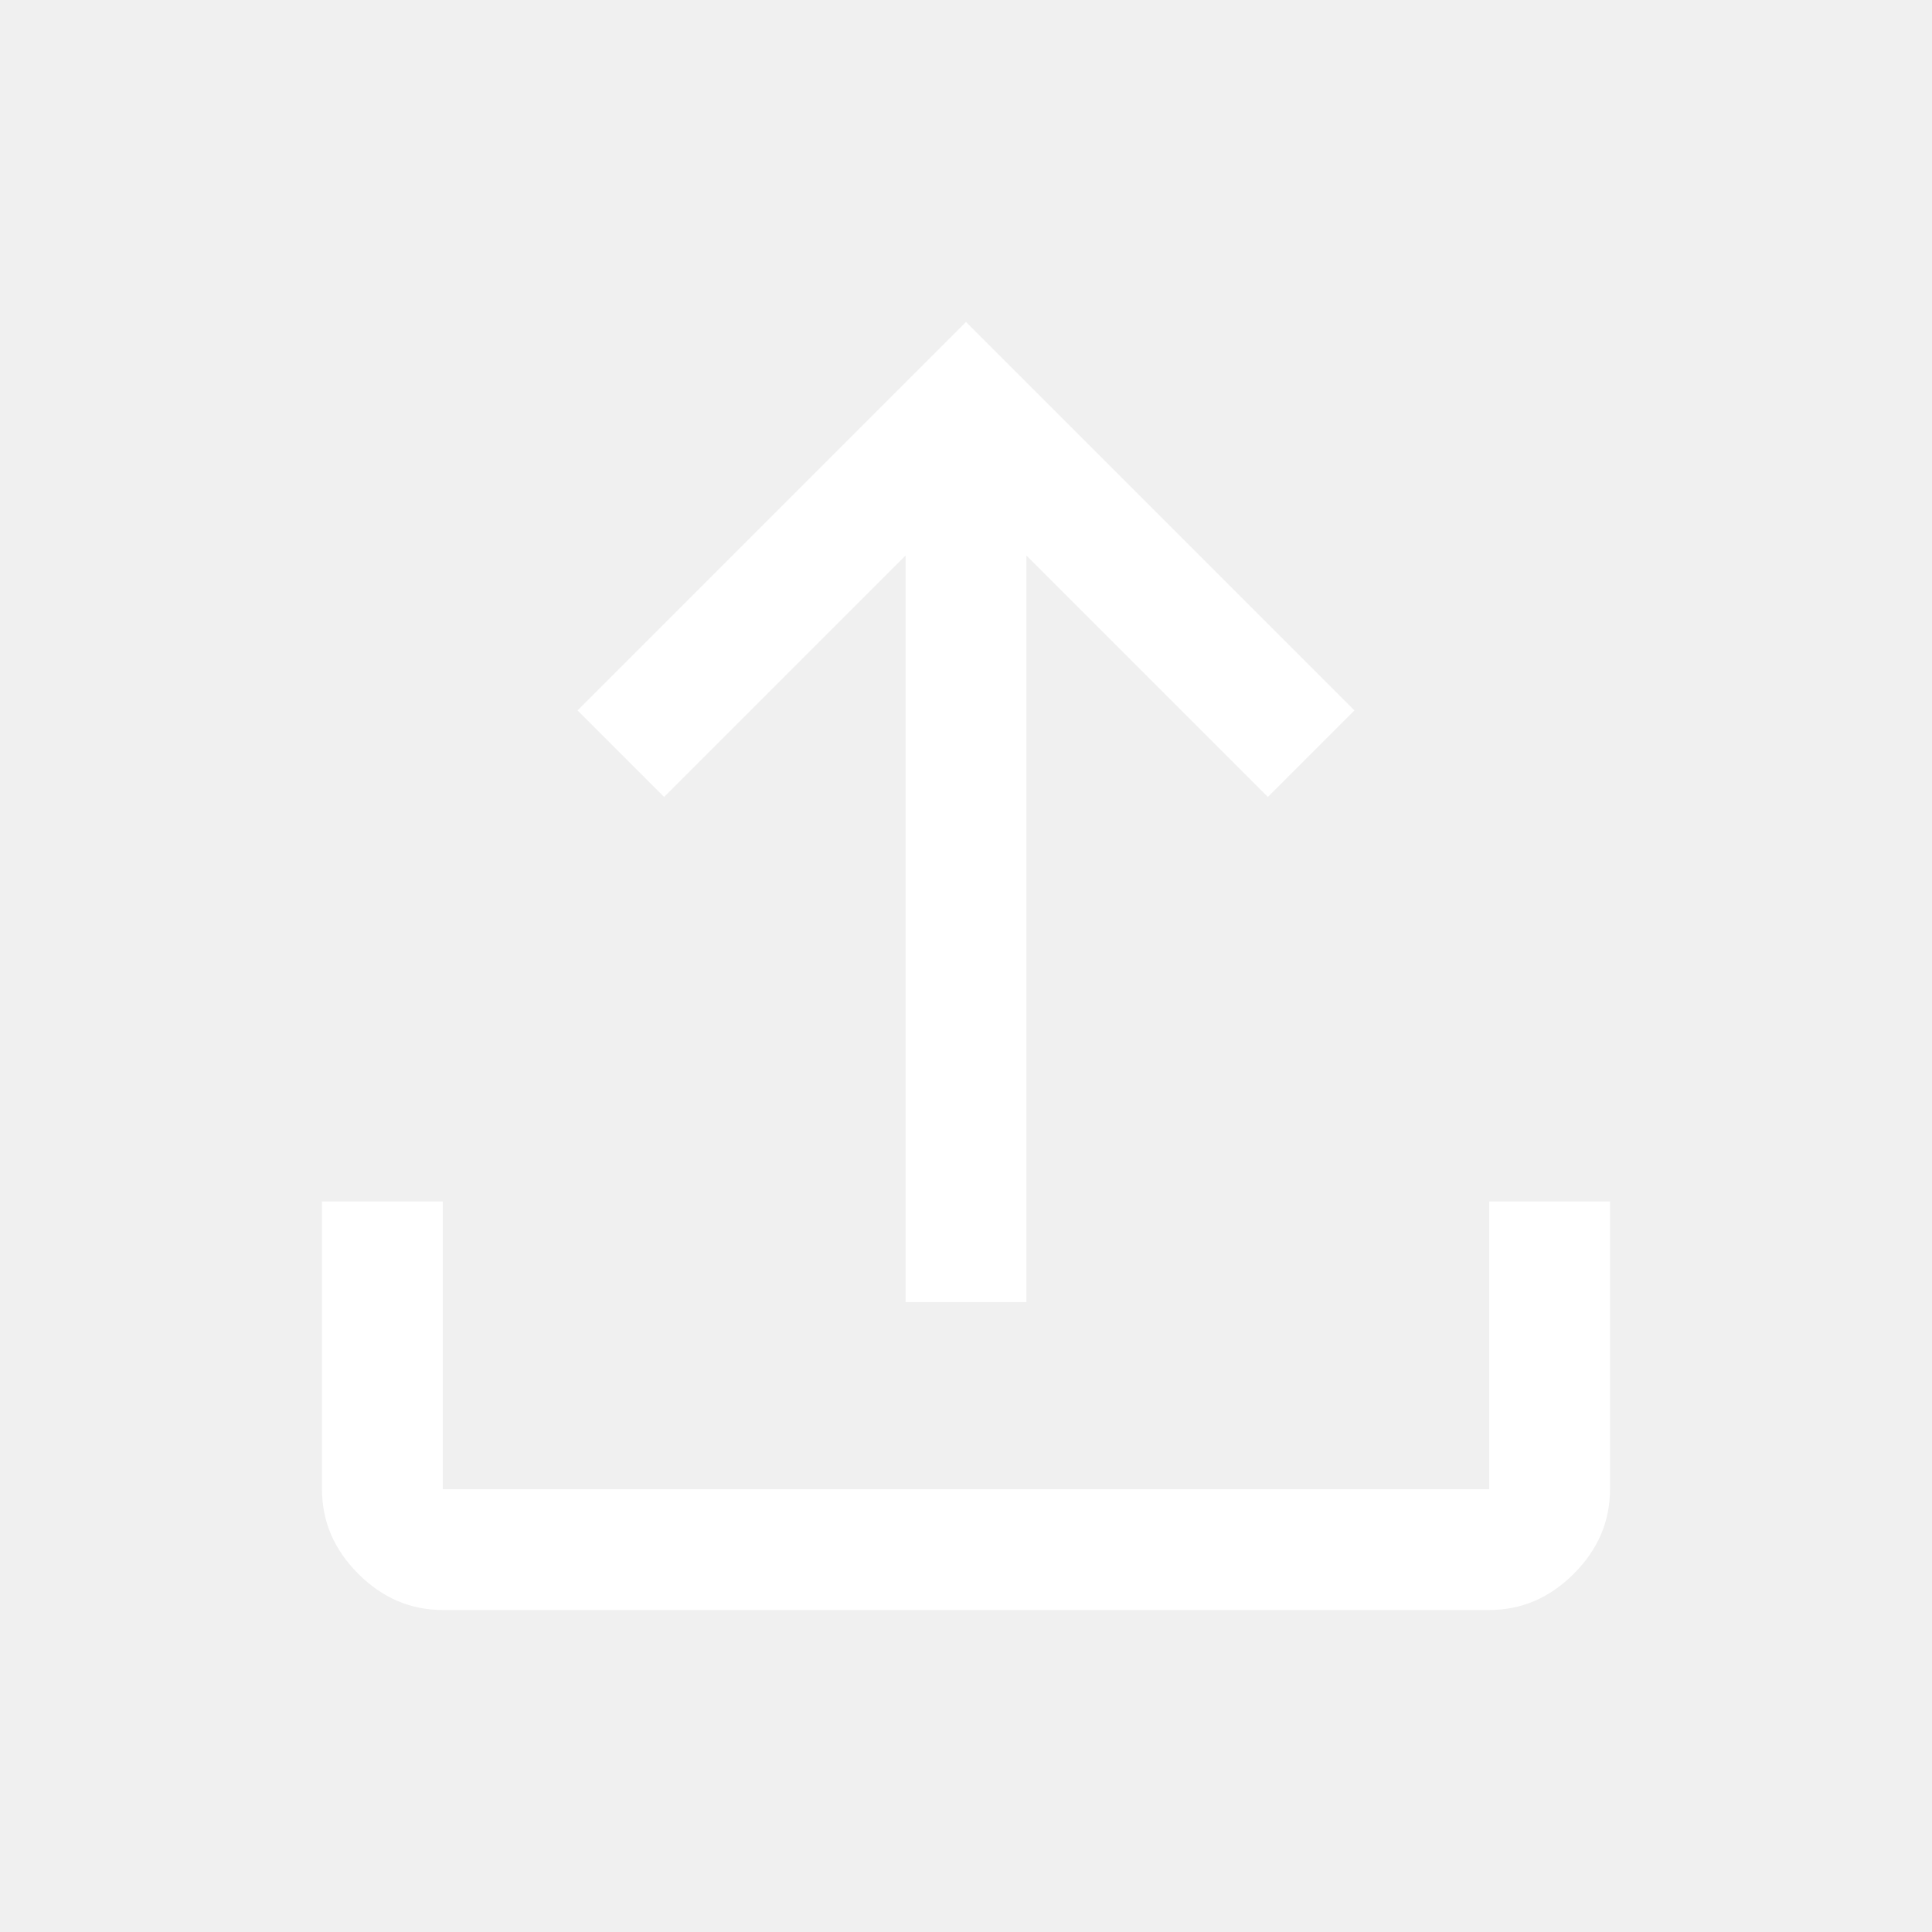
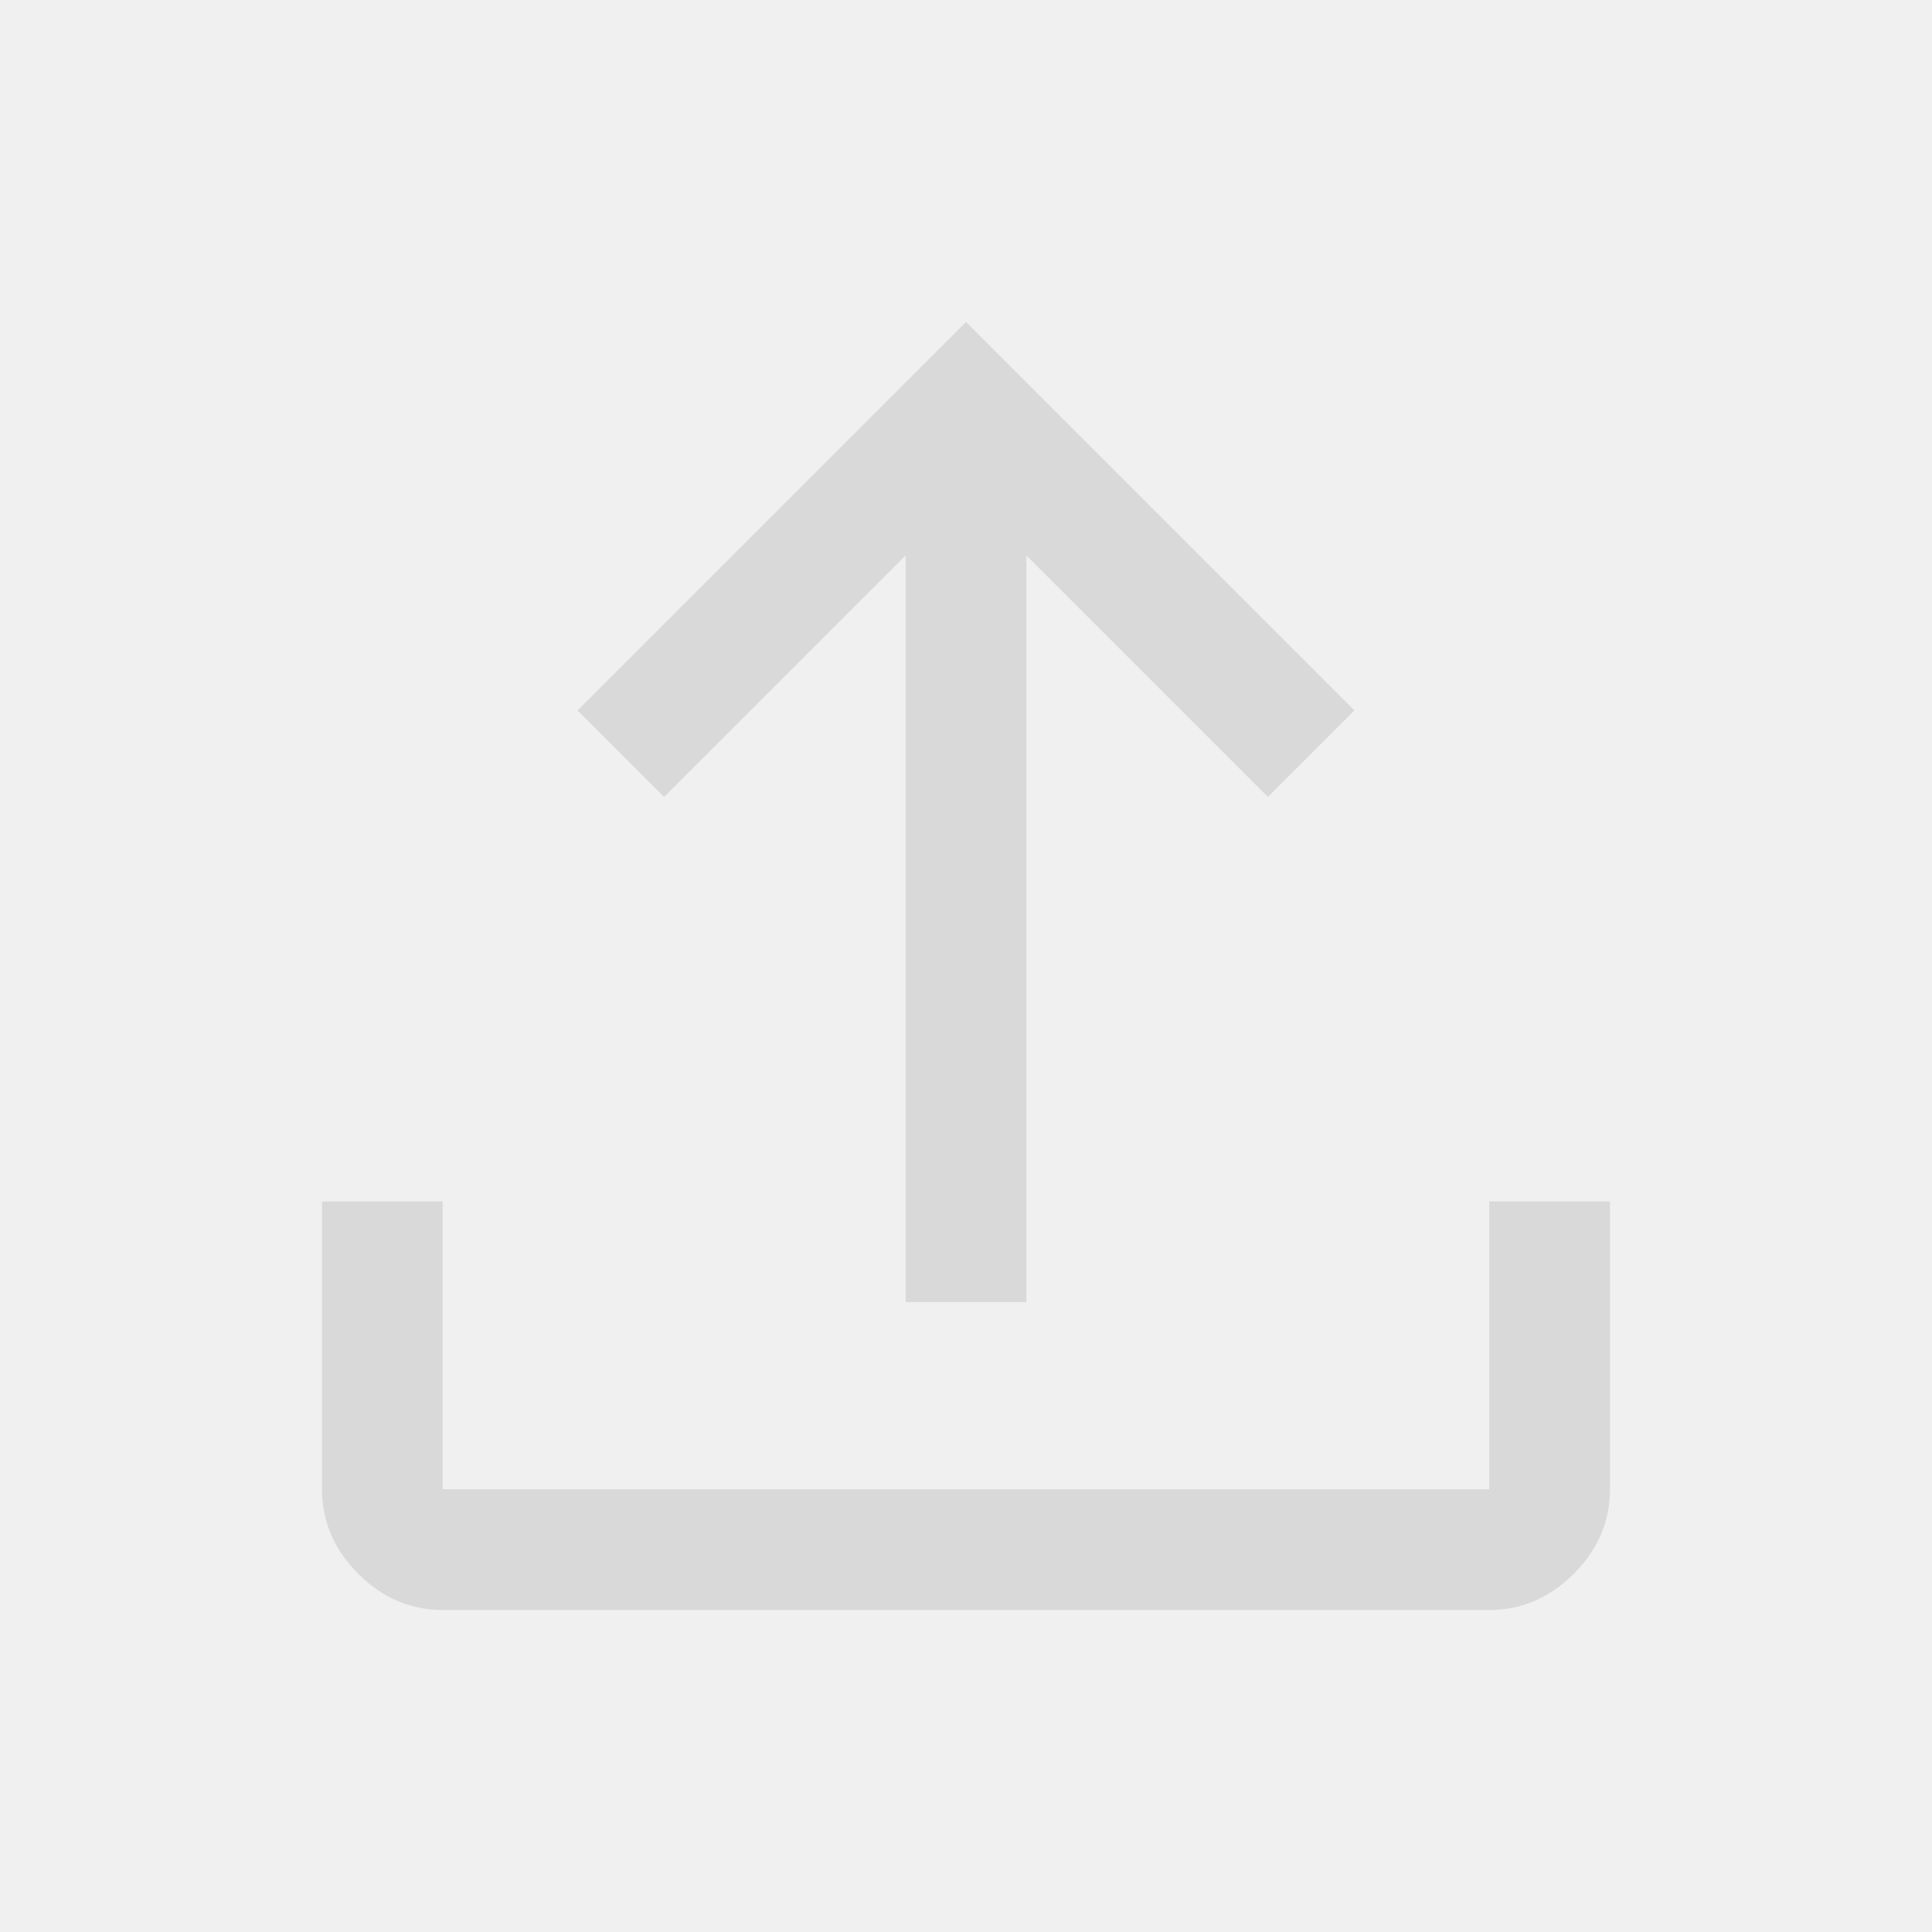
- <svg xmlns="http://www.w3.org/2000/svg" height="48" viewBox="0 -960 960 960" width="48" fill="white">
+ <svg xmlns="http://www.w3.org/2000/svg" height="48" viewBox="0 -960 960 960" width="48" fill="#D9D9D9">
  <path d="M450-313v-371L330-564l-43-43 193-193 193 193-43 43-120-120v371h-60ZM220-160q-24 0-42-18t-18-42v-143h60v143h520v-143h60v143q0 24-18 42t-42 18H220Z" />
</svg>
